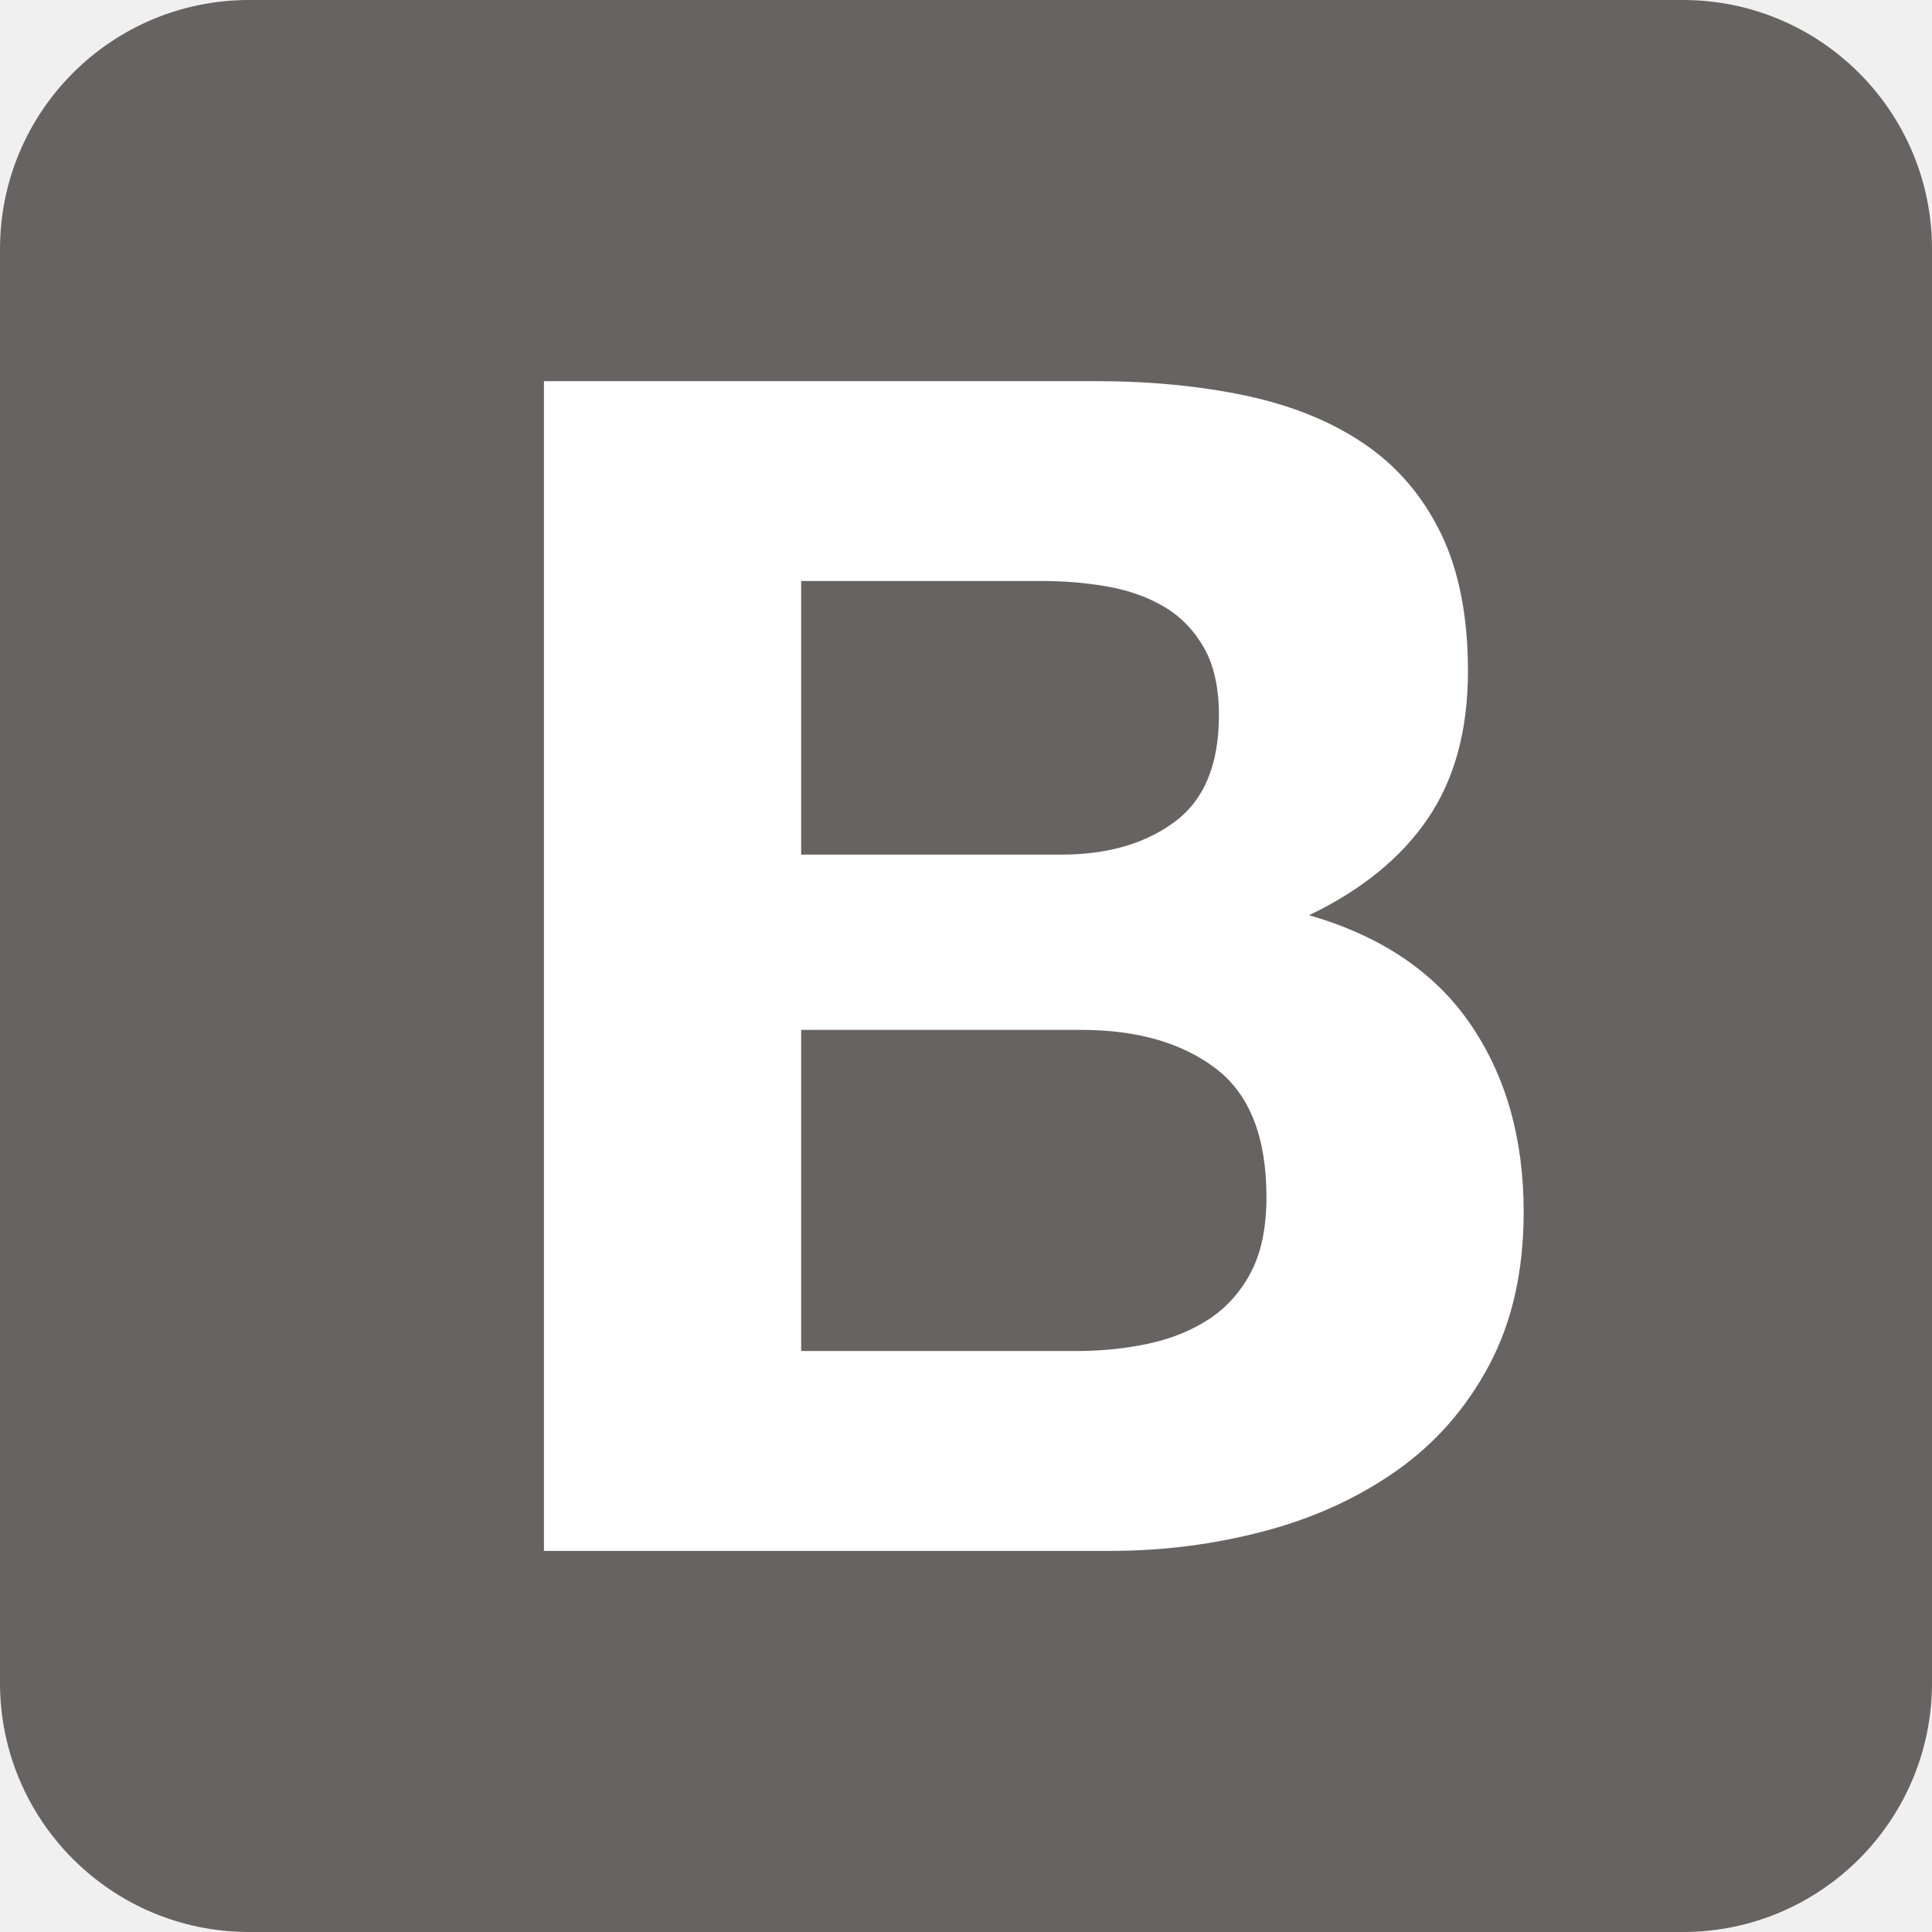
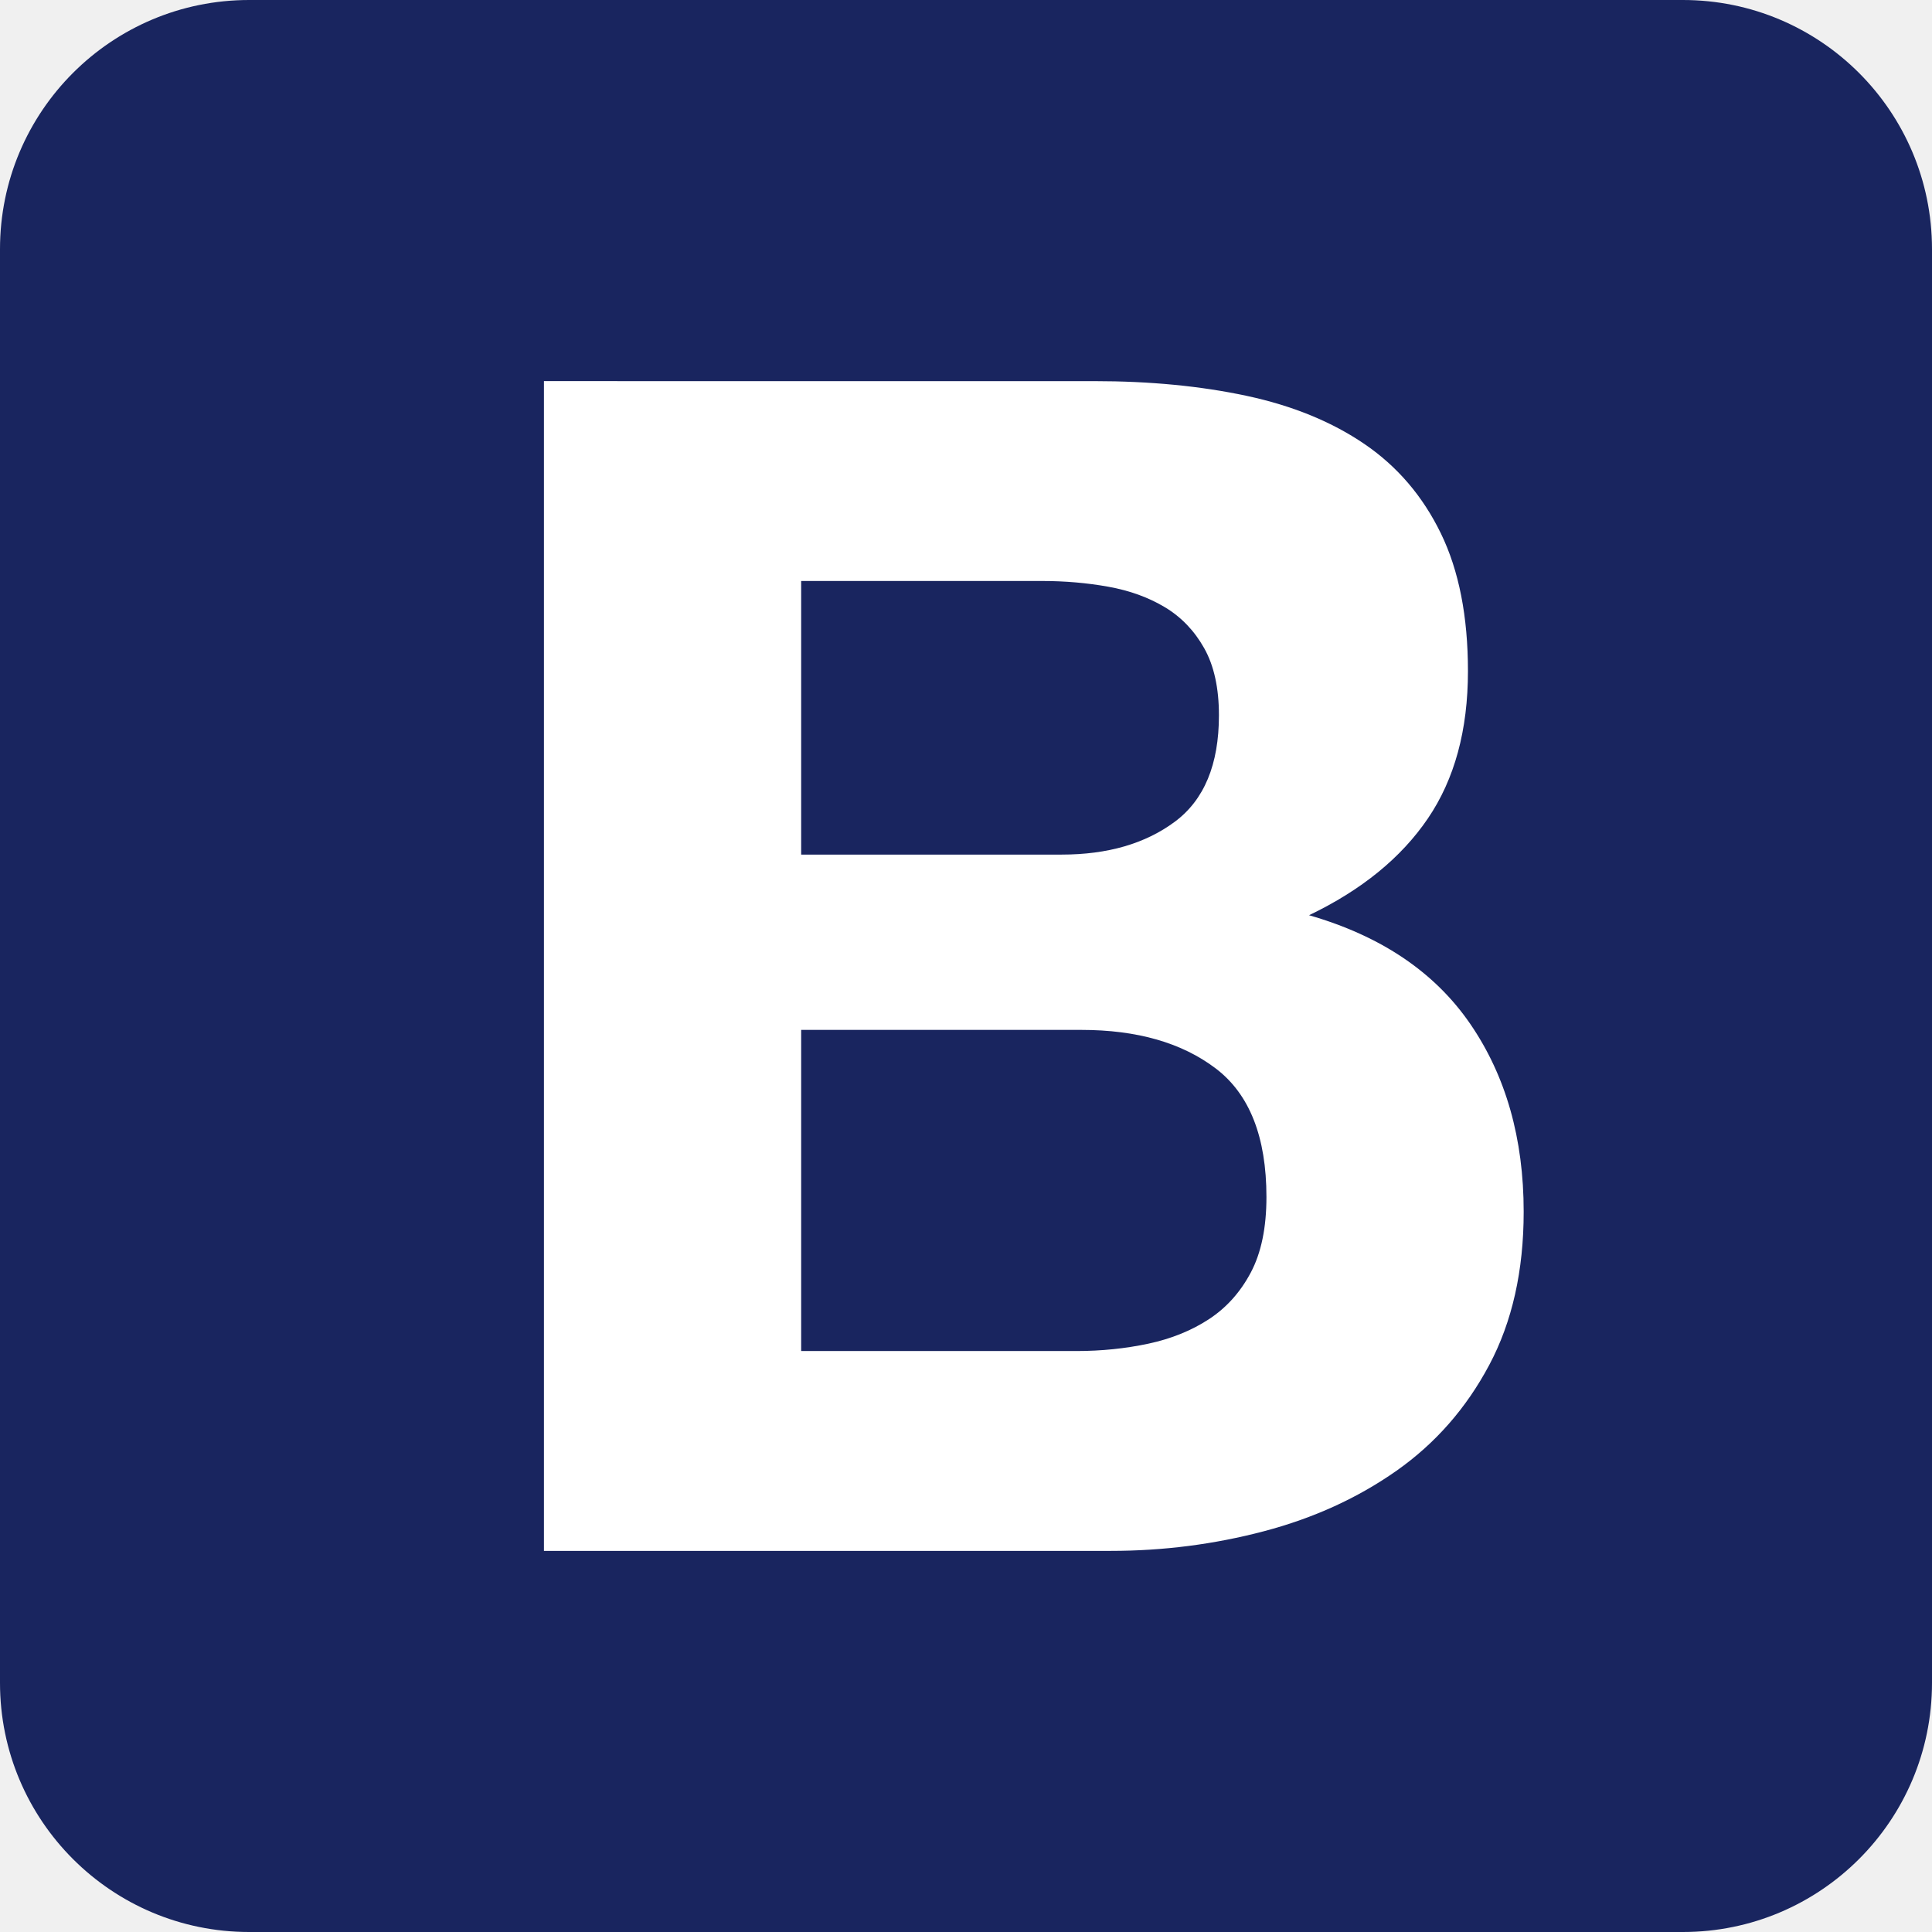
<svg xmlns="http://www.w3.org/2000/svg" version="1.1" id="Capa_1" x="0px" y="0px" width="256px" height="256px" viewBox="0 0 256 256" enable-background="new 0 0 256 256" xml:space="preserve">
  <g>
-     <path fill="#686363" d="M0,222.991C0,241.224,14.778,256,33.009,256h189.982C241.224,256,256,241.222,256,222.991V33.009   C256,14.776,241.222,0,222.991,0H33.009C14.776,0,0,14.778,0,33.009V222.991z" />
-     <path fill="#FFFFFF" d="M106.158,113.238V76.984h31.912c3.039,0,5.97,0.253,8.792,0.76c2.822,0.507,5.318,1.411,7.49,2.714   c2.17,1.303,3.906,3.111,5.209,5.427c1.303,2.315,1.954,5.282,1.954,8.9c0,6.513-1.954,11.216-5.861,14.111   s-8.9,4.342-14.979,4.342H106.158L106.158,113.238z M72.075,50.5v155h75.113c6.946,0,13.712-0.868,20.297-2.605   c6.586-1.736,12.446-4.414,17.584-8.031c5.139-3.619,9.227-8.286,12.266-14.002c3.039-5.717,4.559-12.483,4.559-20.299   c0-9.696-2.352-17.981-7.055-24.855c-4.704-6.875-11.832-11.687-21.383-14.437c6.946-3.329,12.192-7.598,15.738-12.808   c3.546-5.21,5.318-11.723,5.318-19.538c0-7.236-1.193-13.314-3.582-18.235c-2.388-4.92-5.752-8.864-10.094-11.831   s-9.553-5.102-15.631-6.404c-6.078-1.302-12.809-1.954-20.189-1.954H72.075L72.075,50.5z M106.158,179.016v-42.549h37.122   c7.381,0,13.314,1.7,17.801,5.102c4.486,3.4,6.73,9.081,6.73,17.041c0,4.053-0.688,7.381-2.063,9.986   c-1.375,2.604-3.221,4.667-5.535,6.187c-2.316,1.52-4.994,2.604-8.033,3.257c-3.039,0.65-6.223,0.977-9.552,0.977H106.158   L106.158,179.016z" />
+     <path fill="#19255F" d="M0,222.991C0,241.225,14.778,256,33.009,256h189.982C241.225,256,256,241.223,256,222.991V33.009   C256,14.776,241.223,0,222.991,0H33.009C14.776,0,0,14.778,0,33.009V222.991z" />
+     <path fill="#FFFFFF" d="M106.158,113.238V76.984h31.912c3.039,0,5.97,0.253,8.791,0.76c2.822,0.507,5.318,1.411,7.49,2.714   c2.17,1.303,3.906,3.111,5.209,5.427c1.303,2.315,1.955,5.282,1.955,8.9c0,6.513-1.955,11.216-5.861,14.111   c-3.907,2.895-8.9,4.342-14.979,4.342H106.158L106.158,113.238z M72.075,50.5v155h75.112c6.946,0,13.713-0.868,20.297-2.605   c6.586-1.735,12.447-4.414,17.584-8.03c5.14-3.619,9.228-8.286,12.267-14.003s4.56-12.482,4.56-20.299   c0-9.695-2.353-17.98-7.056-24.854c-4.704-6.875-11.832-11.687-21.383-14.437c6.946-3.329,12.192-7.598,15.737-12.808   c3.547-5.21,5.318-11.723,5.318-19.538c0-7.236-1.193-13.314-3.582-18.235c-2.388-4.92-5.752-8.864-10.094-11.831   c-4.342-2.967-9.553-5.102-15.631-6.404c-6.078-1.302-12.809-1.954-20.189-1.954L72.075,50.5L72.075,50.5z M106.158,179.016   v-42.549h37.121c7.382,0,13.314,1.7,17.802,5.102c4.485,3.4,6.729,9.082,6.729,17.041c0,4.054-0.688,7.382-2.063,9.986   s-3.221,4.668-5.535,6.188c-2.316,1.52-4.994,2.604-8.033,3.257c-3.039,0.649-6.223,0.978-9.552,0.978h-36.47V179.016z" />
  </g>
</svg>
